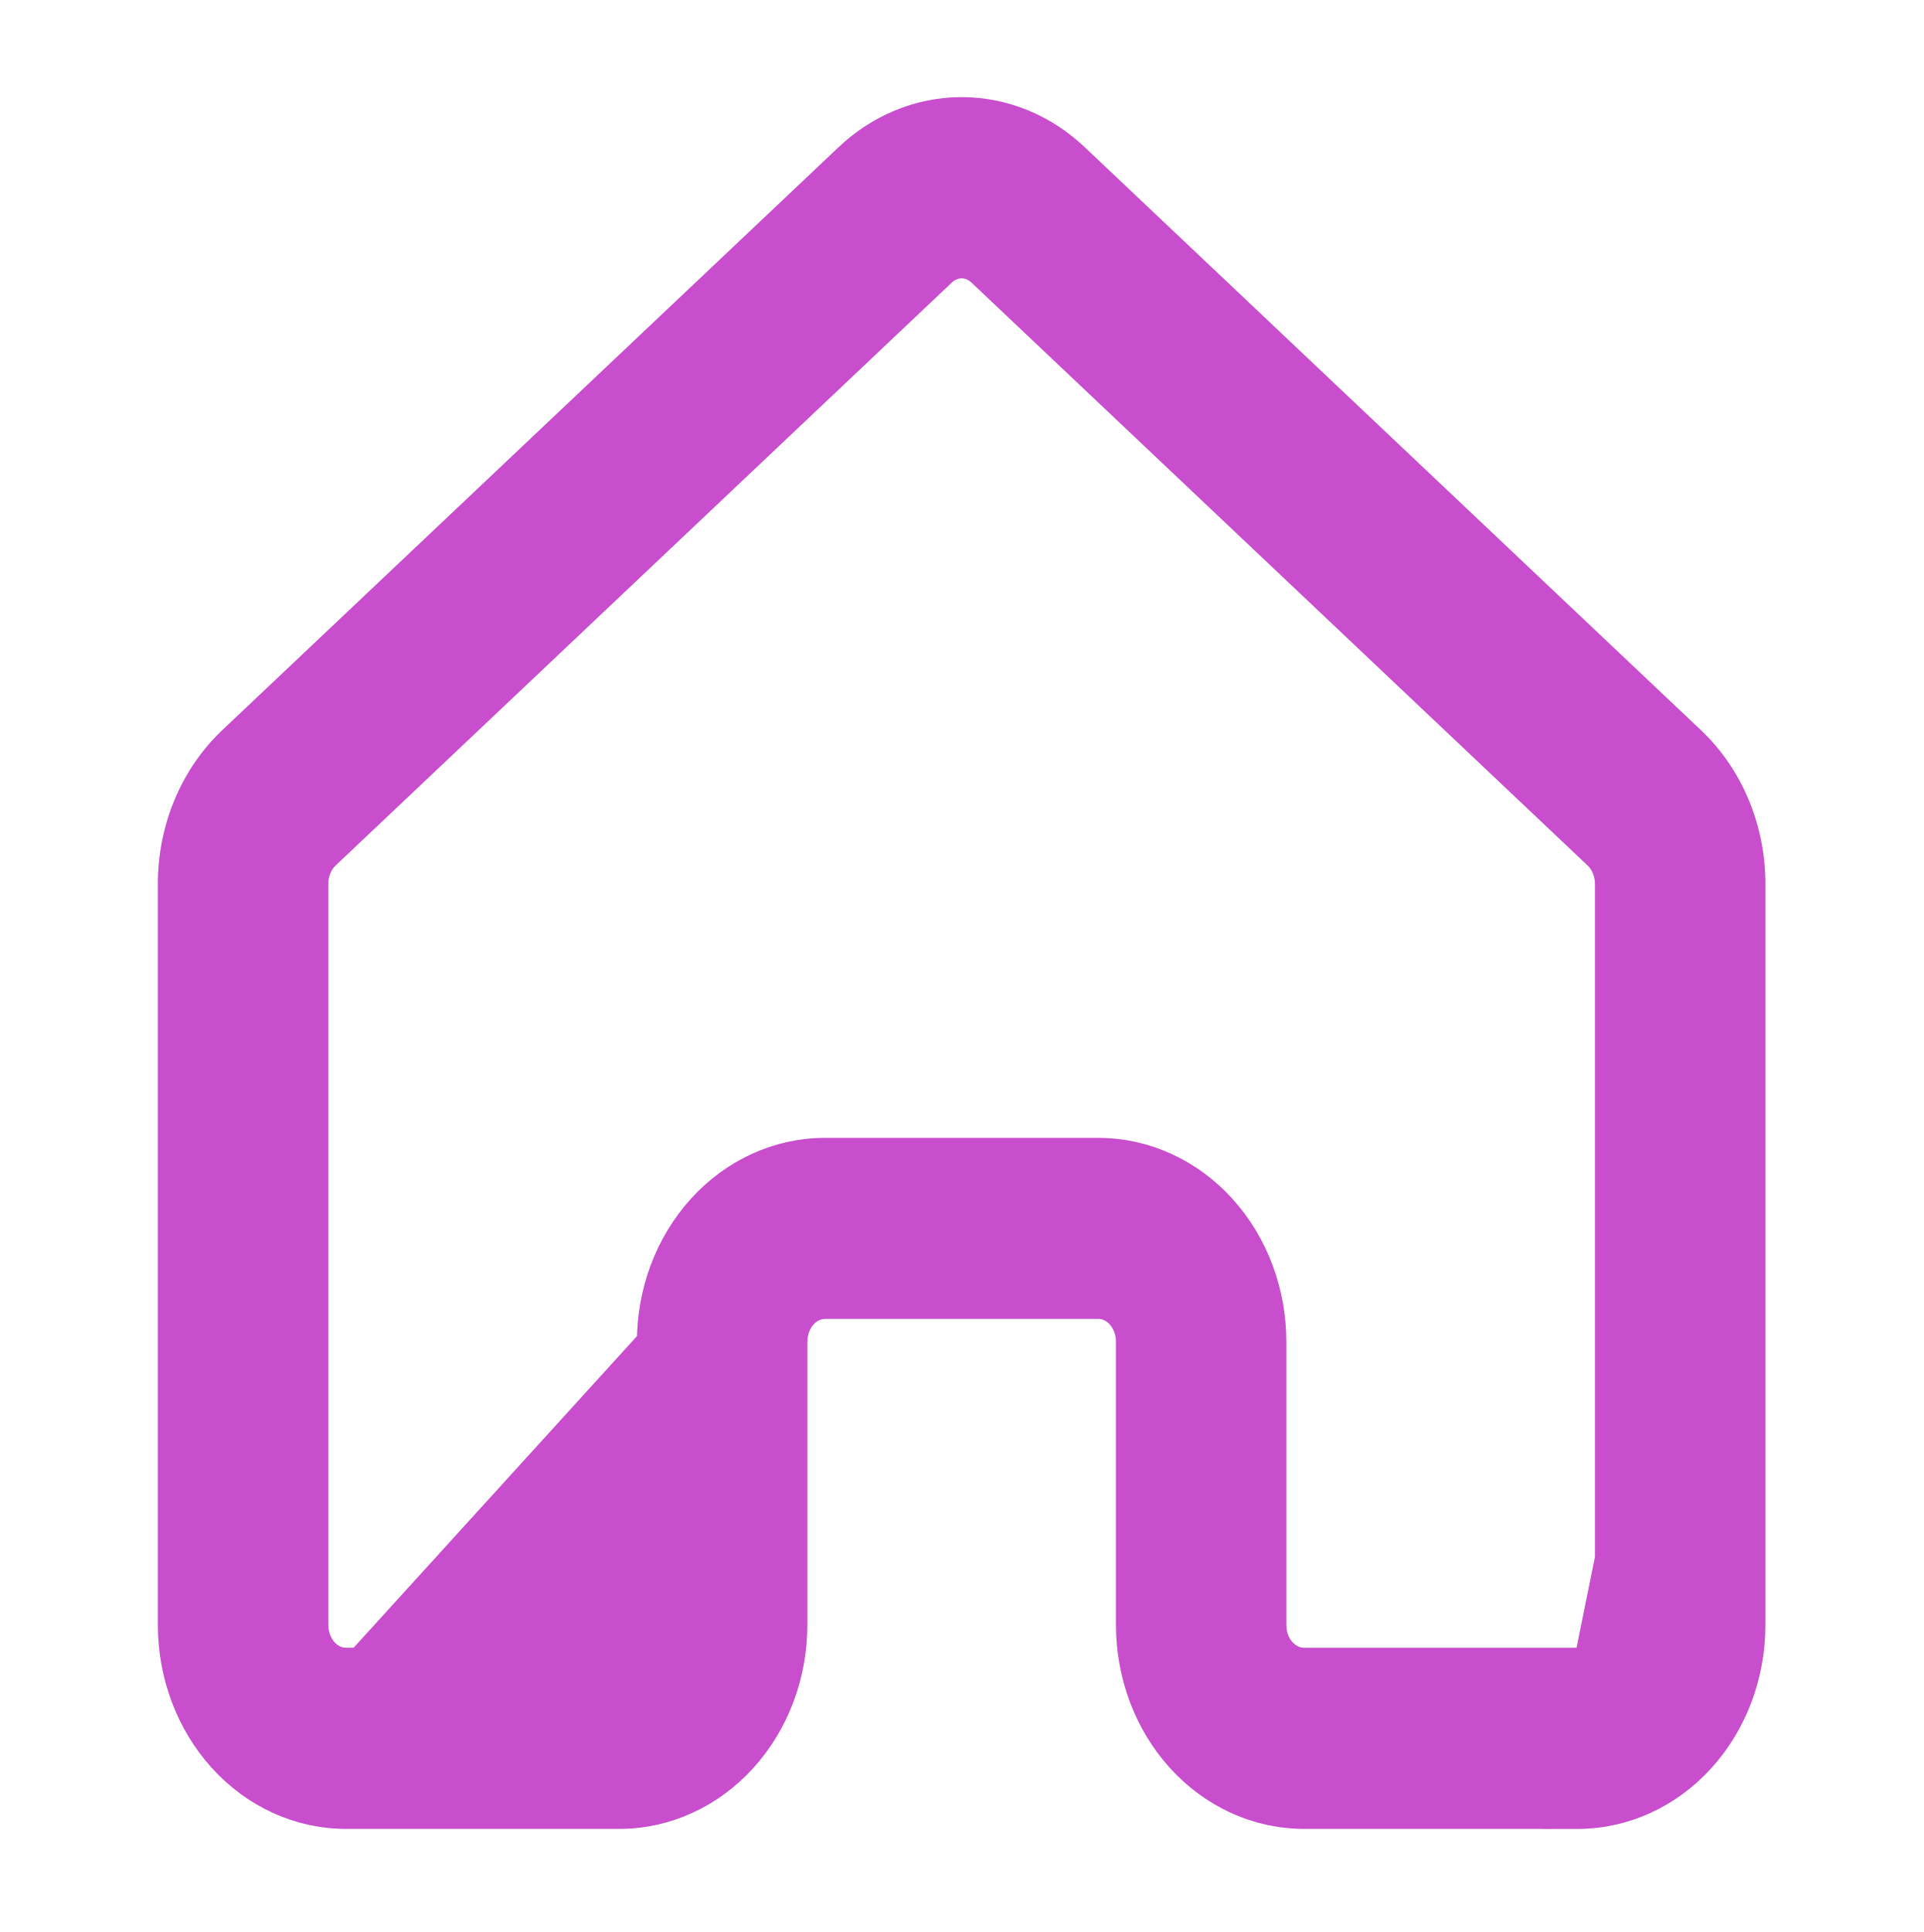
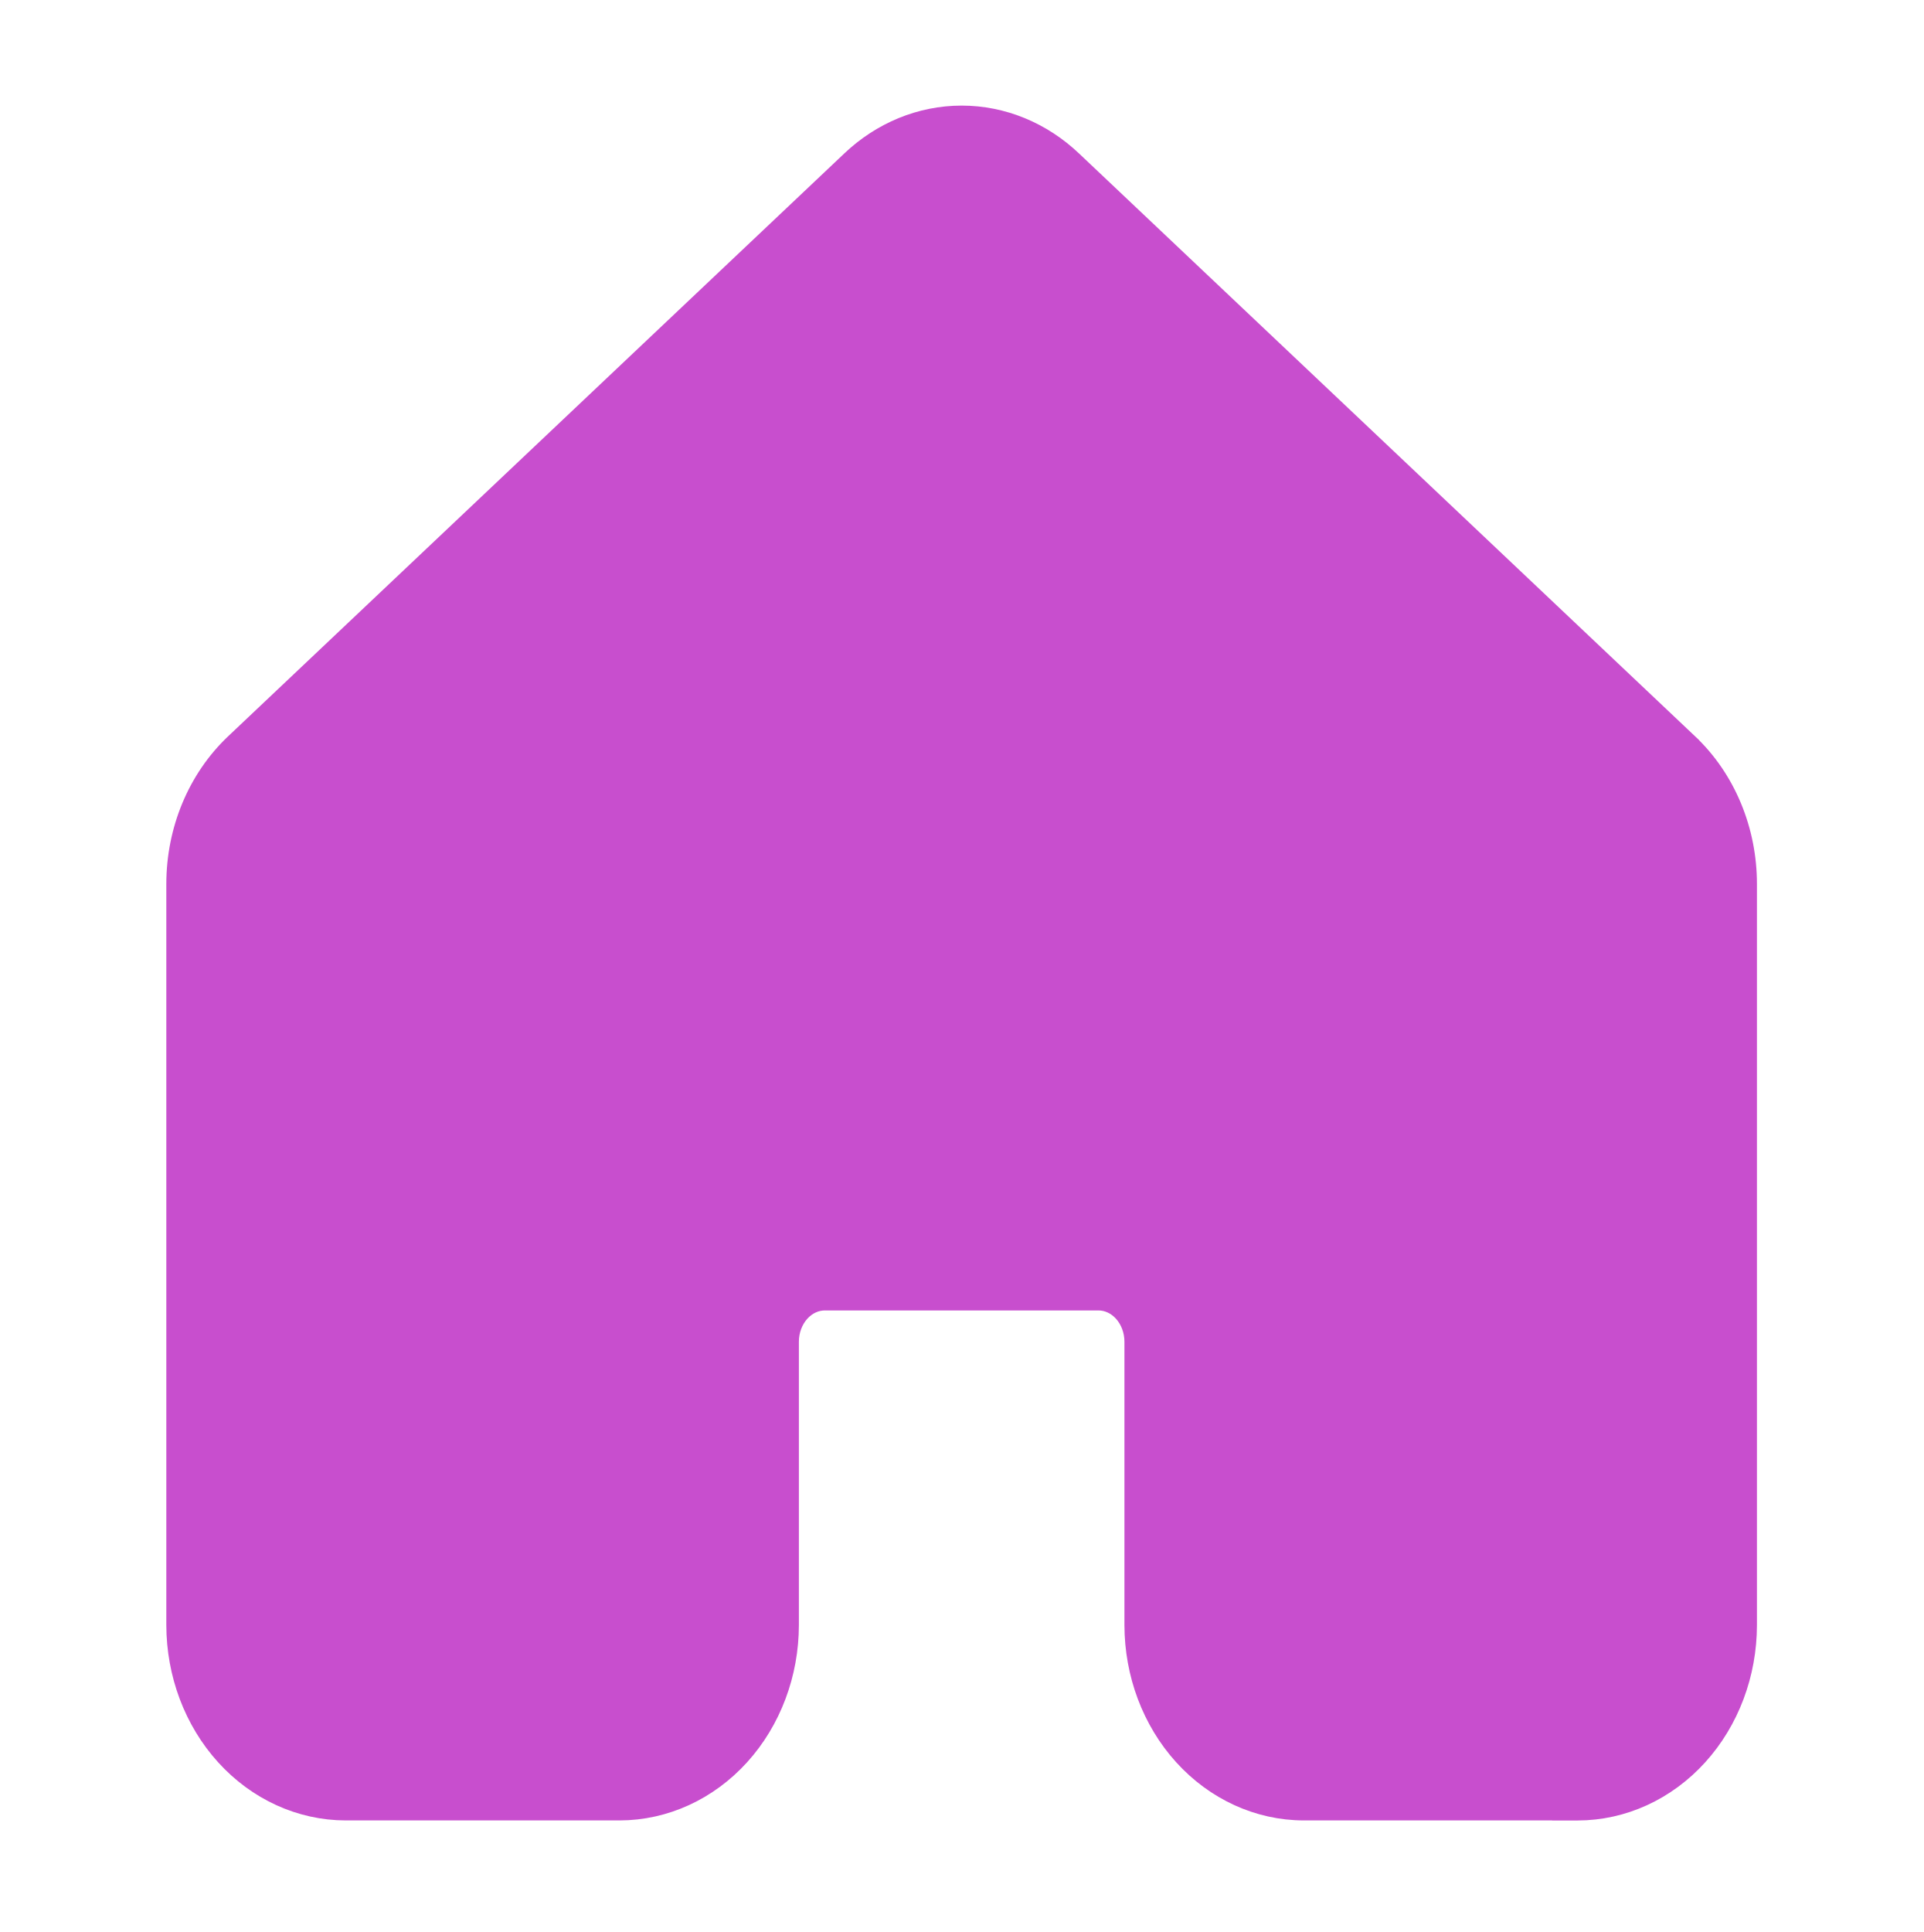
<svg xmlns="http://www.w3.org/2000/svg" width="227" height="228" viewBox="0 0 227 228" fill="none">
-   <path d="M97.343 136.282L97.346 136.282L129.655 136.282H129.657C135.073 136.288 140.221 138.668 143.984 142.822C147.741 146.97 149.824 152.556 149.827 158.344L149.827 158.346V191.776C149.827 194.542 151.835 196.459 153.889 196.459H186.193C187.202 196.457 188.214 196.015 188.994 195.155C189.779 194.288 190.251 193.075 190.253 191.772V104.319V104.316C190.254 103.612 190.116 102.921 189.855 102.292C189.594 101.664 189.219 101.122 188.767 100.694C188.767 100.694 188.767 100.694 188.767 100.694L116.07 31.927L116.061 31.918C115.32 31.209 114.409 30.849 113.5 30.849C112.592 30.849 111.681 31.209 110.94 31.918L110.931 31.927L38.24 100.687L38.237 100.69C37.785 101.116 37.409 101.658 37.147 102.286C36.885 102.914 36.747 103.605 36.748 104.309L36.748 104.312L36.748 191.767C36.751 193.069 37.222 194.282 38.007 195.148C38.786 196.007 39.796 196.449 40.803 196.452C40.805 196.452 40.806 196.452 40.808 196.452M97.343 136.282L40.803 198.452L40.808 196.452M97.343 136.282C91.928 136.29 86.781 138.67 83.019 142.824C79.262 146.972 77.179 152.556 77.174 158.344V158.346M97.343 136.282L77.174 158.346M40.808 196.452H73.114M40.808 196.452H73.114M73.114 196.452L73.118 196.452L73.114 196.452ZM77.174 158.346L77.174 191.765L77.174 158.346ZM184.197 213.833H153.889H153.887C148.472 213.827 143.325 211.448 139.562 207.295C135.805 203.149 133.722 197.565 133.716 191.778V191.776V158.346C133.716 157.041 133.245 155.824 132.459 154.955C131.678 154.092 130.663 153.65 129.652 153.649H97.351C96.341 153.651 95.327 154.094 94.547 154.956C93.761 155.825 93.291 157.041 93.291 158.346V191.776V191.778C93.284 197.565 91.2 203.147 87.443 207.293C83.681 211.446 78.535 213.825 73.121 213.833L73.118 213.833H40.803H40.8C35.386 213.825 30.241 211.446 26.479 207.293C22.722 203.147 20.638 197.565 20.631 191.778L20.631 191.776L20.631 104.319C20.631 97.94 23.148 91.848 27.602 87.628L27.603 87.626L100.293 18.879C100.294 18.878 100.296 18.877 100.297 18.876C103.935 15.403 108.621 13.462 113.504 13.462C118.387 13.462 123.073 15.404 126.711 18.877C126.712 18.877 126.713 18.878 126.714 18.879L199.404 87.64L199.405 87.641C201.606 89.724 203.36 92.297 204.558 95.174C205.756 98.052 206.372 101.173 206.37 104.326M184.197 213.833L206.37 104.326M184.197 213.833V213.842L186.2 213.84C191.615 213.834 196.761 211.455 200.524 207.302C204.281 203.156 206.365 197.572 206.37 191.785V191.783V104.326M184.197 213.833L206.37 104.326M192.253 191.776V104.319C192.254 103.354 192.066 102.401 191.702 101.524C191.337 100.648 190.805 99.869 190.142 99.241L192.253 191.776Z" fill="#C84ECE" stroke="#C84ECE" stroke-width="4" />
+   <path d="M184.697 213.333H153.889H153.887C148.622 213.327 143.607 211.014 139.933 206.959C136.263 202.91 134.222 197.447 134.216 191.777V191.776V158.346C134.216 156.923 133.703 155.585 132.829 154.619C131.96 153.658 130.813 153.15 129.653 153.149H97.35C96.19 153.151 95.045 153.66 94.176 154.621C93.303 155.587 92.791 156.924 92.791 158.346V191.776V191.778C92.784 197.447 90.742 202.908 87.073 206.957C83.399 211.012 78.385 213.325 73.12 213.333L73.118 213.333H40.803H40.801C35.536 213.325 30.523 211.012 26.849 206.957C23.18 202.908 21.138 197.447 21.131 191.778L21.131 191.776L21.131 104.319C21.131 98.069 23.598 92.111 27.946 87.991L27.947 87.99L100.638 19.241C100.639 19.24 100.64 19.239 100.641 19.238C104.191 15.85 108.755 13.962 113.504 13.962C118.252 13.962 122.816 15.85 126.366 19.239C126.367 19.239 126.368 19.24 126.369 19.241L199.061 88.003L199.061 88.004C201.21 90.037 202.924 92.551 204.096 95.366C205.268 98.182 205.872 101.238 205.87 104.326M184.697 213.333L205.87 104.326M184.697 213.333V213.341L186.199 213.34C191.465 213.334 196.48 211.021 200.154 206.966C203.823 202.916 205.865 197.454 205.87 191.784V191.783V104.326M184.697 213.333L205.87 104.326M97.346 136.782L97.344 136.782C92.078 136.79 87.063 139.104 83.39 143.16C79.72 147.211 77.679 152.674 77.674 158.344V158.346L77.674 191.766C77.674 191.767 77.674 191.768 77.674 191.768C77.671 193.187 77.157 194.521 76.285 195.484C75.416 196.442 74.273 196.95 73.115 196.952H40.807C39.649 196.95 38.505 196.442 37.637 195.484C36.764 194.521 36.251 193.187 36.248 191.767L36.248 104.312L36.248 104.31C36.247 103.54 36.398 102.784 36.685 102.093C36.973 101.403 37.389 100.802 37.894 100.326L37.896 100.324L110.587 31.564L110.594 31.557C111.423 30.763 112.457 30.349 113.5 30.349C114.544 30.349 115.578 30.763 116.407 31.557L116.414 31.564L189.11 100.33C189.111 100.331 189.111 100.331 189.111 100.331C189.615 100.808 190.03 101.41 190.317 102.1C190.604 102.791 190.754 103.547 190.753 104.317V104.319V191.773C190.75 193.193 190.237 194.527 189.364 195.491C188.496 196.449 187.352 196.957 186.194 196.959H153.889C151.514 196.959 149.327 194.771 149.327 191.776V158.346V158.345C149.324 152.673 147.283 147.209 143.613 143.158C139.939 139.101 134.923 136.788 129.656 136.782H129.655L97.346 136.782Z" fill="#C84ECE" stroke="#C84ECE" stroke-width="3" />
</svg>
